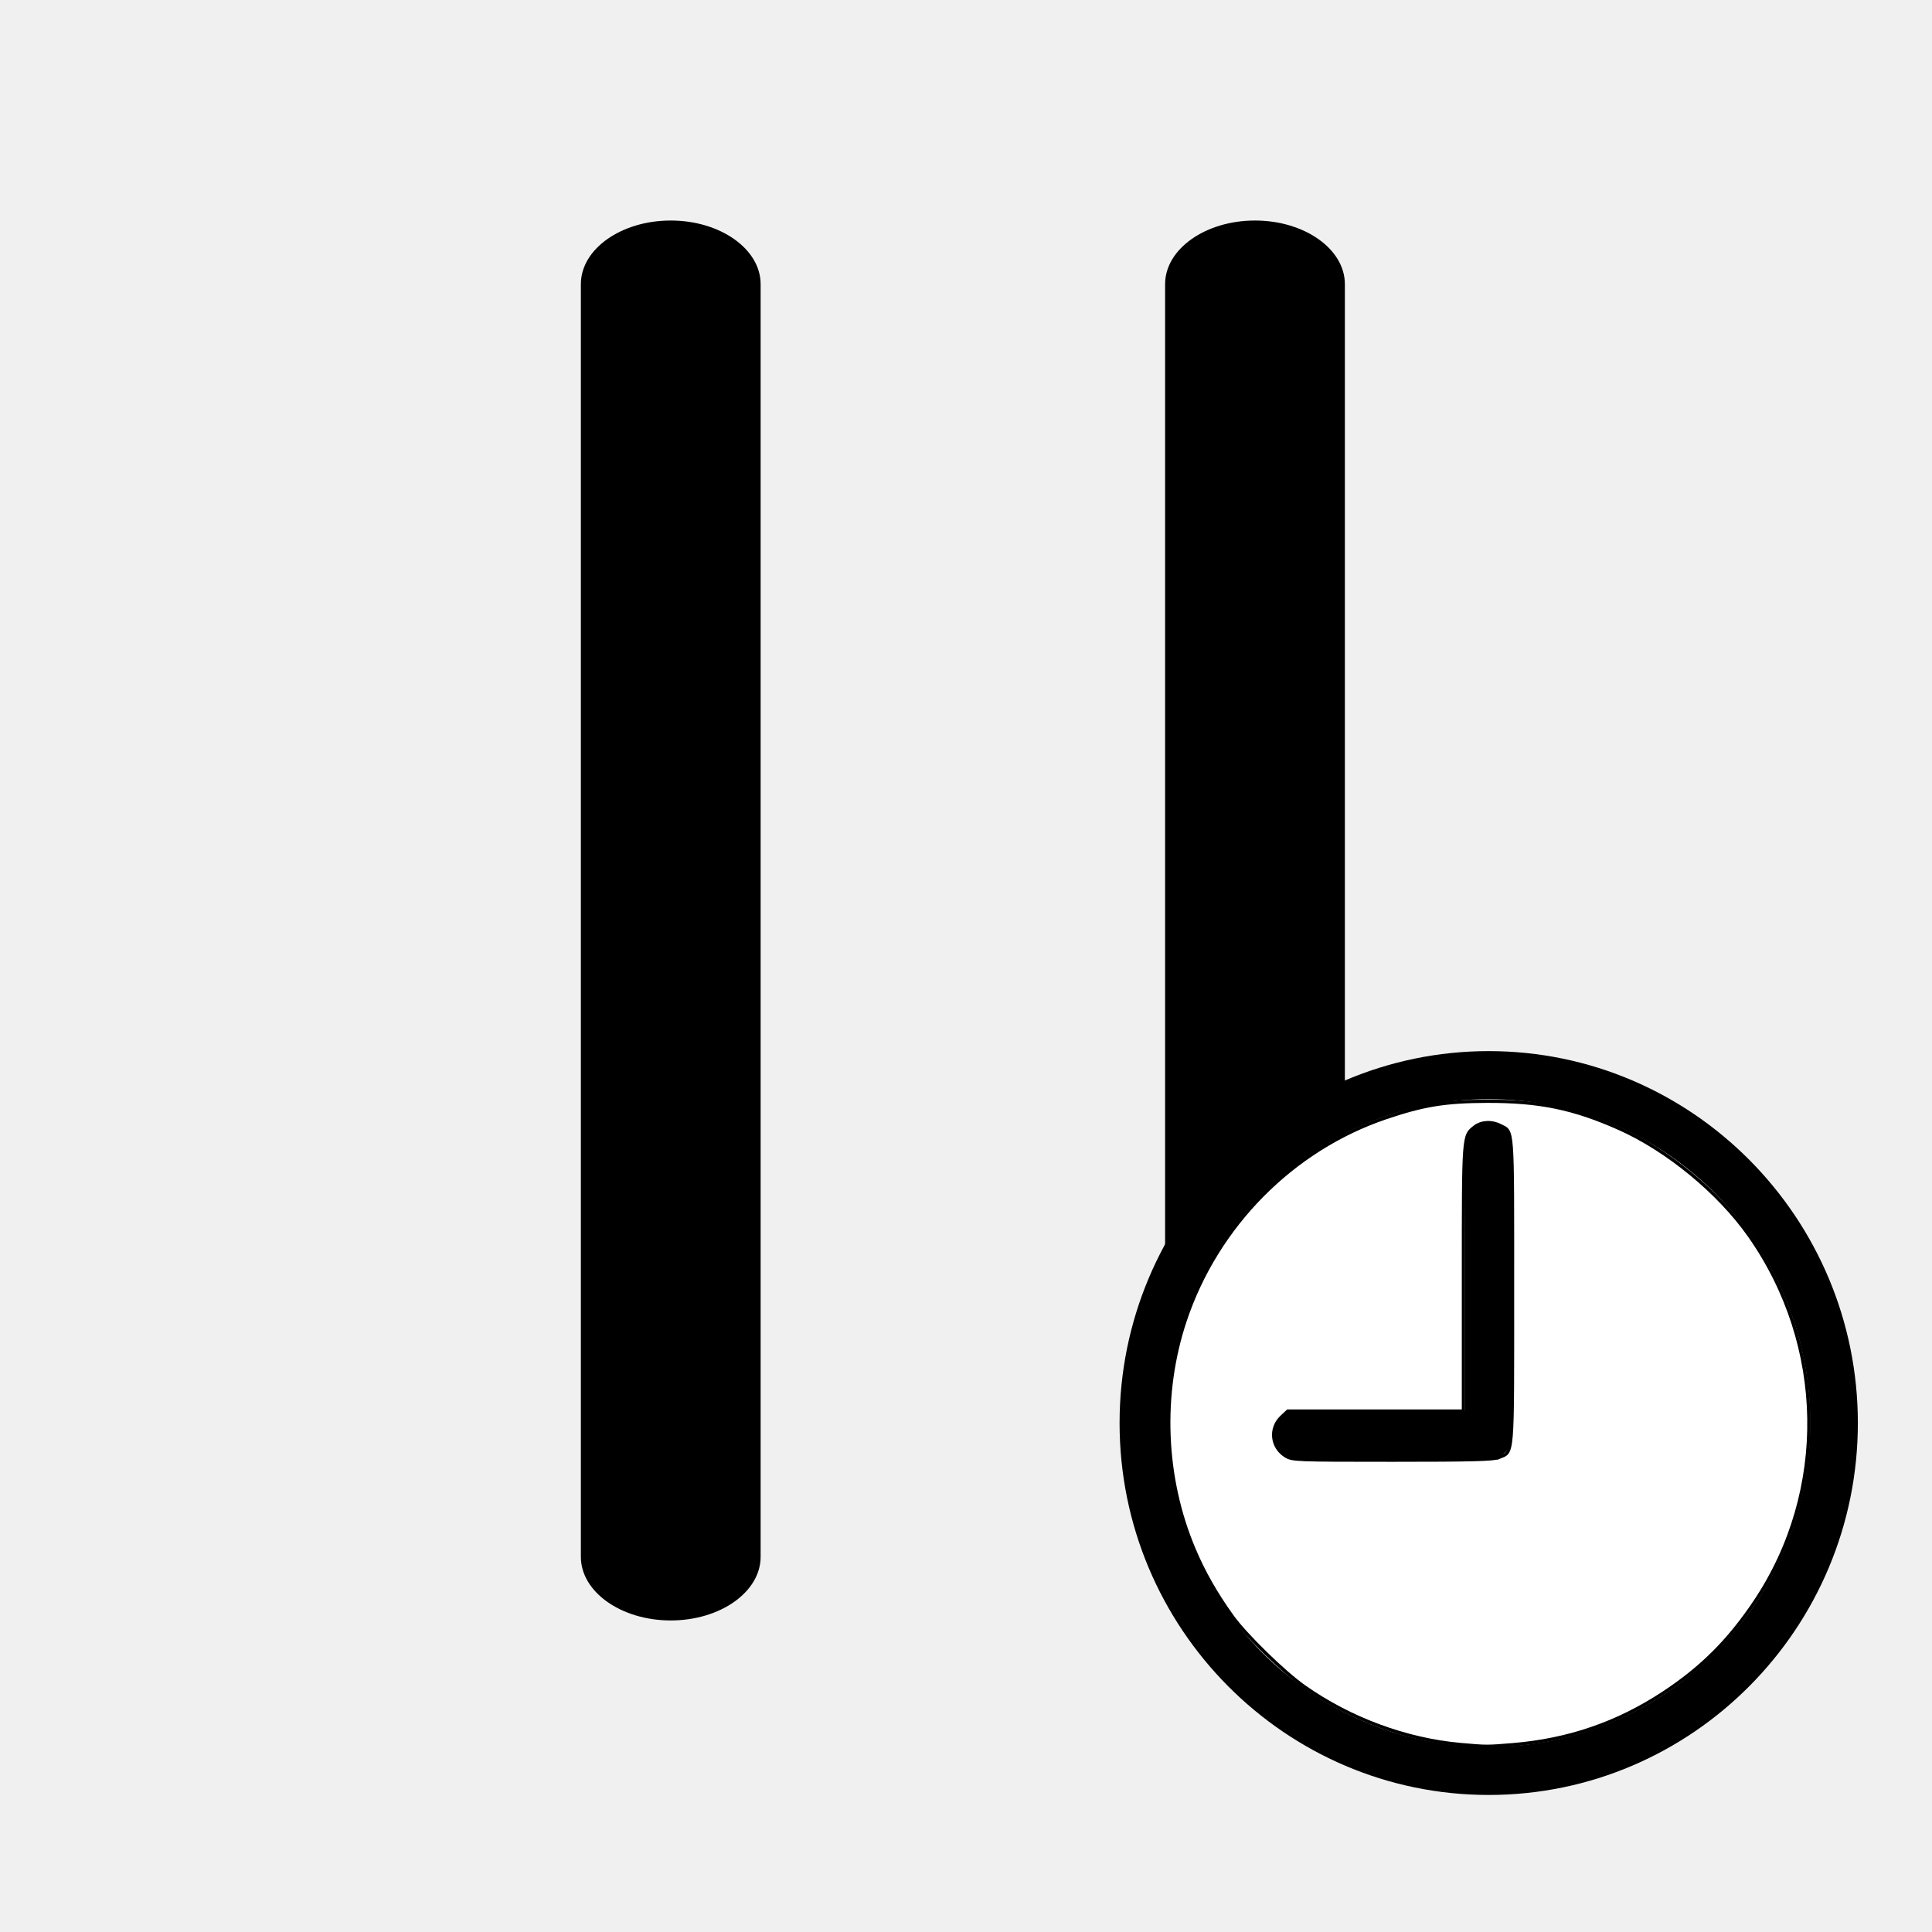
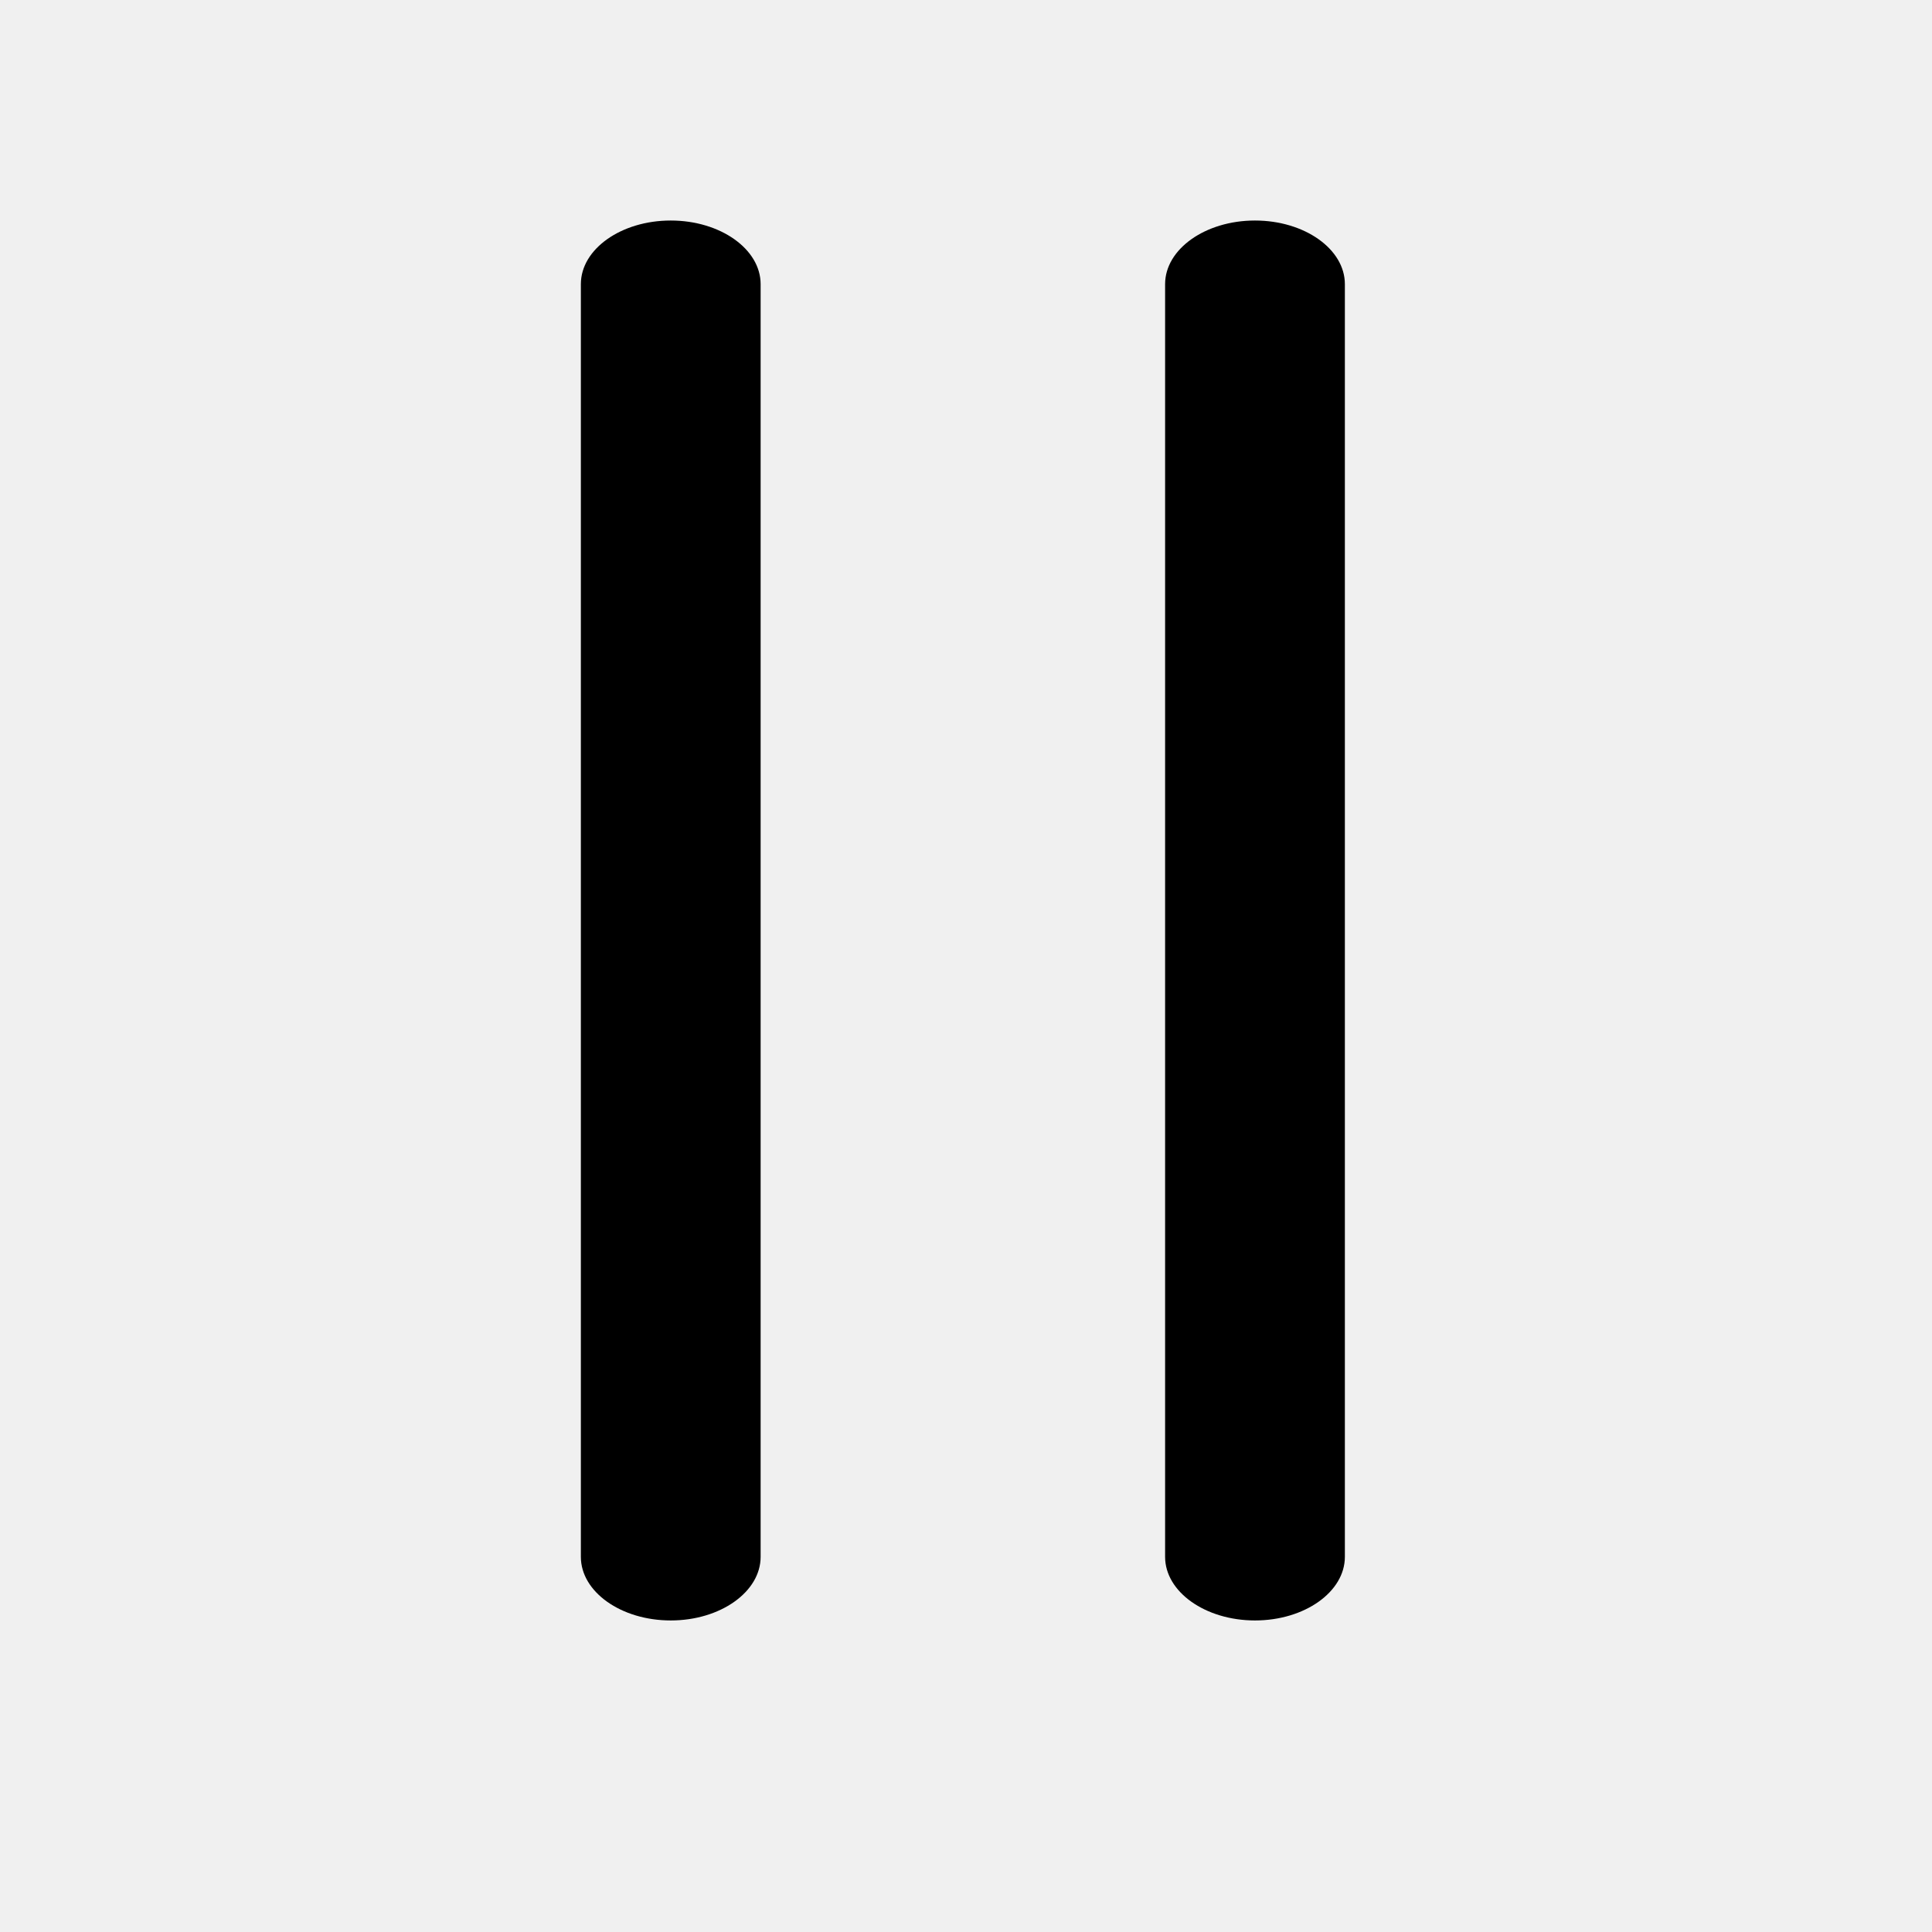
<svg xmlns="http://www.w3.org/2000/svg" xmlns:xlink="http://www.w3.org/1999/xlink" version="1.1" viewBox="0 0 129 129" enable-background="new 0 0 129 129" id="svg136">
  <defs id="defs140">
    <linearGradient id="linearGradient5017">
      <stop style="stop-color:#000000;stop-opacity:1;" offset="0" id="stop5013" />
      <stop style="stop-color:#000000;stop-opacity:0;" offset="1" id="stop5015" />
    </linearGradient>
    <marker orient="auto" refY="0.0" refX="0.0" id="Arrow1Lstart" style="overflow:visible">
      <path id="path4743" d="M 0.0,0.0 L 5.0,-5.0 L -12.5,0.0 L 5.0,5.0 L 0.0,0.0 z " style="fill-rule:evenodd;stroke:#000000;stroke-width:1.0pt" transform="scale(0.8) translate(12.5,0)" />
    </marker>
    <linearGradient xlink:href="#linearGradient5017" id="linearGradient5019" x1="0" y1="30" x2="60" y2="30" gradientUnits="userSpaceOnUse" />
  </defs>
  <g id="g1667" transform="matrix(3.000767,0,0,2.124398,-1.726182,14.72439)">
    <g id="g1610">
      <path id="path1606" d="m 15.5,0 c -1.103,0 -2,0.897 -2,2 v 40 c 0,1.103 0.897,2 2,2 1.103,0 2,-0.897 2,-2 V 2 c 0,-1.103 -0.897,-2 -2,-2 z" />
      <path id="path1608" d="m 28.5,0 c -1.103,0 -2,0.897 -2,2 v 40 c 0,1.103 0.897,2 2,2 1.103,0 2,-0.897 2,-2 V 2 c 0,-1.103 -0.897,-2 -2,-2 z" />
    </g>
-     <g id="g1612">
- </g>
-     <g id="g1614">
- </g>
-     <g id="g1616">
- </g>
-     <g id="g1618">
- </g>
-     <g id="g1620">
- </g>
-     <g id="g1622">
- </g>
-     <g id="g1624">
- </g>
-     <g id="g1626">
- </g>
-     <g id="g1628">
- </g>
-     <g id="g1630">
- </g>
-     <g id="g1632">
- </g>
-     <g id="g1634">
- </g>
-     <g id="g1636">
- </g>
-     <g id="g1638">
- </g>
-     <g id="g1640">
- </g>
+     <g id="g1612" />
+     <g id="g1614" />
+     <g id="g1616" />
+     <g id="g1618" />
+     <g id="g1620" />
+     <g id="g1622" />
+     <g id="g1624" />
+     <g id="g1626" />
+     <g id="g1628" />
+     <g id="g1630" />
+     <g id="g1632" />
+     <g id="g1634" />
+     <g id="g1636" />
+     <g id="g1638" />
+     <g id="g1640" />
  </g>
  <path style="fill:#ffffff;stroke-width:0.547" d="" id="path3910" />
-   <g id="g3908" transform="matrix(0.7950212,0,0,0.8010093,75.55127,70.98605)" style="stroke-width:2.005;stroke-miterlimit:4;stroke-dasharray:none;stroke:#000000;stroke-opacity:1">
-     <g id="g3851" style="stroke-width:2.005;stroke-miterlimit:4;stroke-dasharray:none;stroke:#000000;stroke-opacity:1">
-       <path id="path3847" d="M 30,0 C 13.458,0 0,13.458 0,30 0,46.542 13.458,60 30,60 46.542,60 60,46.542 60,30 60,13.458 46.542,0 30,0 Z m 0,58 C 14.561,58 2,45.439 2,30 2,14.561 14.561,2 30,2 45.439,2 58,14.561 58,30 58,45.439 45.439,58 30,58 Z" style="stroke-width:2.005;stroke-miterlimit:4;stroke-dasharray:none;stroke:#000000;stroke-opacity:1" />
-       <path id="path3849" d="M 30,6 C 29.448,6 29,6.447 29,7 V 30 H 14 c -0.552,0 -1,0.447 -1,1 0,0.553 0.448,1 1,1 h 16 c 0.552,0 1,-0.447 1,-1 V 7 C 31,6.447 30.552,6 30,6 Z" style="stroke-width:2.005;stroke-miterlimit:4;stroke-dasharray:none;stroke:#000000;stroke-opacity:1" />
-     </g>
-     <g id="g3853" style="stroke-width:2.005;stroke-miterlimit:4;stroke-dasharray:none;stroke:#000000;stroke-opacity:1" />
-     <g id="g3855" style="stroke-width:2.005;stroke-miterlimit:4;stroke-dasharray:none;stroke:#000000;stroke-opacity:1" />
-     <g id="g3857" style="stroke-width:2.005;stroke-miterlimit:4;stroke-dasharray:none;stroke:#000000;stroke-opacity:1" />
-     <g id="g3859" style="stroke-width:2.005;stroke-miterlimit:4;stroke-dasharray:none;stroke:#000000;stroke-opacity:1" />
-     <g id="g3861" style="stroke-width:2.005;stroke-miterlimit:4;stroke-dasharray:none;stroke:#000000;stroke-opacity:1" />
-     <g id="g3863" style="stroke-width:2.005;stroke-miterlimit:4;stroke-dasharray:none;stroke:#000000;stroke-opacity:1" />
-     <g id="g3865" style="stroke-width:2.005;stroke-miterlimit:4;stroke-dasharray:none;stroke:#000000;stroke-opacity:1" />
-     <g id="g3867" style="stroke-width:2.005;stroke-miterlimit:4;stroke-dasharray:none;stroke:#000000;stroke-opacity:1" />
-     <g id="g3869" style="stroke-width:2.005;stroke-miterlimit:4;stroke-dasharray:none;stroke:#000000;stroke-opacity:1" />
-     <g id="g3871" style="stroke-width:2.005;stroke-miterlimit:4;stroke-dasharray:none;stroke:#000000;stroke-opacity:1" />
-     <g id="g3873" style="stroke-width:2.005;stroke-miterlimit:4;stroke-dasharray:none;stroke:#000000;stroke-opacity:1" />
-     <g id="g3875" style="stroke-width:2.005;stroke-miterlimit:4;stroke-dasharray:none;stroke:#000000;stroke-opacity:1" />
-     <g id="g3877" style="stroke-width:2.005;stroke-miterlimit:4;stroke-dasharray:none;stroke:#000000;stroke-opacity:1" />
-     <g id="g3879" style="stroke-width:2.005;stroke-miterlimit:4;stroke-dasharray:none;stroke:#000000;stroke-opacity:1" />
-     <g id="g3881" style="stroke-width:2.005;stroke-miterlimit:4;stroke-dasharray:none;stroke:#000000;stroke-opacity:1" />
-   </g>
-   <path style="fill:#ffffff;fill-opacity:1;stroke:#000000;stroke-width:0.219;stroke-miterlimit:4;stroke-dasharray:none;stroke-opacity:1" d="m 97.535,116.484 c -3.646,-0.324 -7.375,-1.702 -10.442,-3.862 -1.377,-0.969 -3.917,-3.45 -4.821,-4.706 -1.073,-1.493 -1.89,-2.926 -2.539,-4.455 -2.028,-4.777 -2.247,-10.373 -0.597,-15.297 2.119,-6.324 7.156,-11.417 13.385,-13.532 2.518,-0.855 3.973,-1.092 6.764,-1.101 3.497,-0.011 5.787,0.461 8.828,1.817 3.222,1.438 6.652,4.262 8.688,7.156 5.161,7.331 5.317,17.051 0.393,24.417 -1.743,2.607 -3.568,4.432 -6.114,6.111 -3.072,2.027 -6.343,3.152 -10.054,3.46 -1.76,0.146 -1.761,0.146 -3.49,-0.008 z m 2.546,-19.173 c 0.965,-0.403 0.912,0.243 0.912,-11.121 0,-11.229 0.048,-10.587 -0.821,-11.037 -0.567,-0.293 -1.263,-0.255 -1.705,0.092 -0.765,0.602 -0.753,0.442 -0.753,10.085 v 8.887 h -5.862 -5.862 l -0.414,0.387 c -0.815,0.762 -0.679,2.035 0.281,2.62 0.429,0.262 0.699,0.272 7.112,0.272 5.321,4.1e-4 6.756,-0.037 7.112,-0.186 z" id="path1691" />
</svg>
